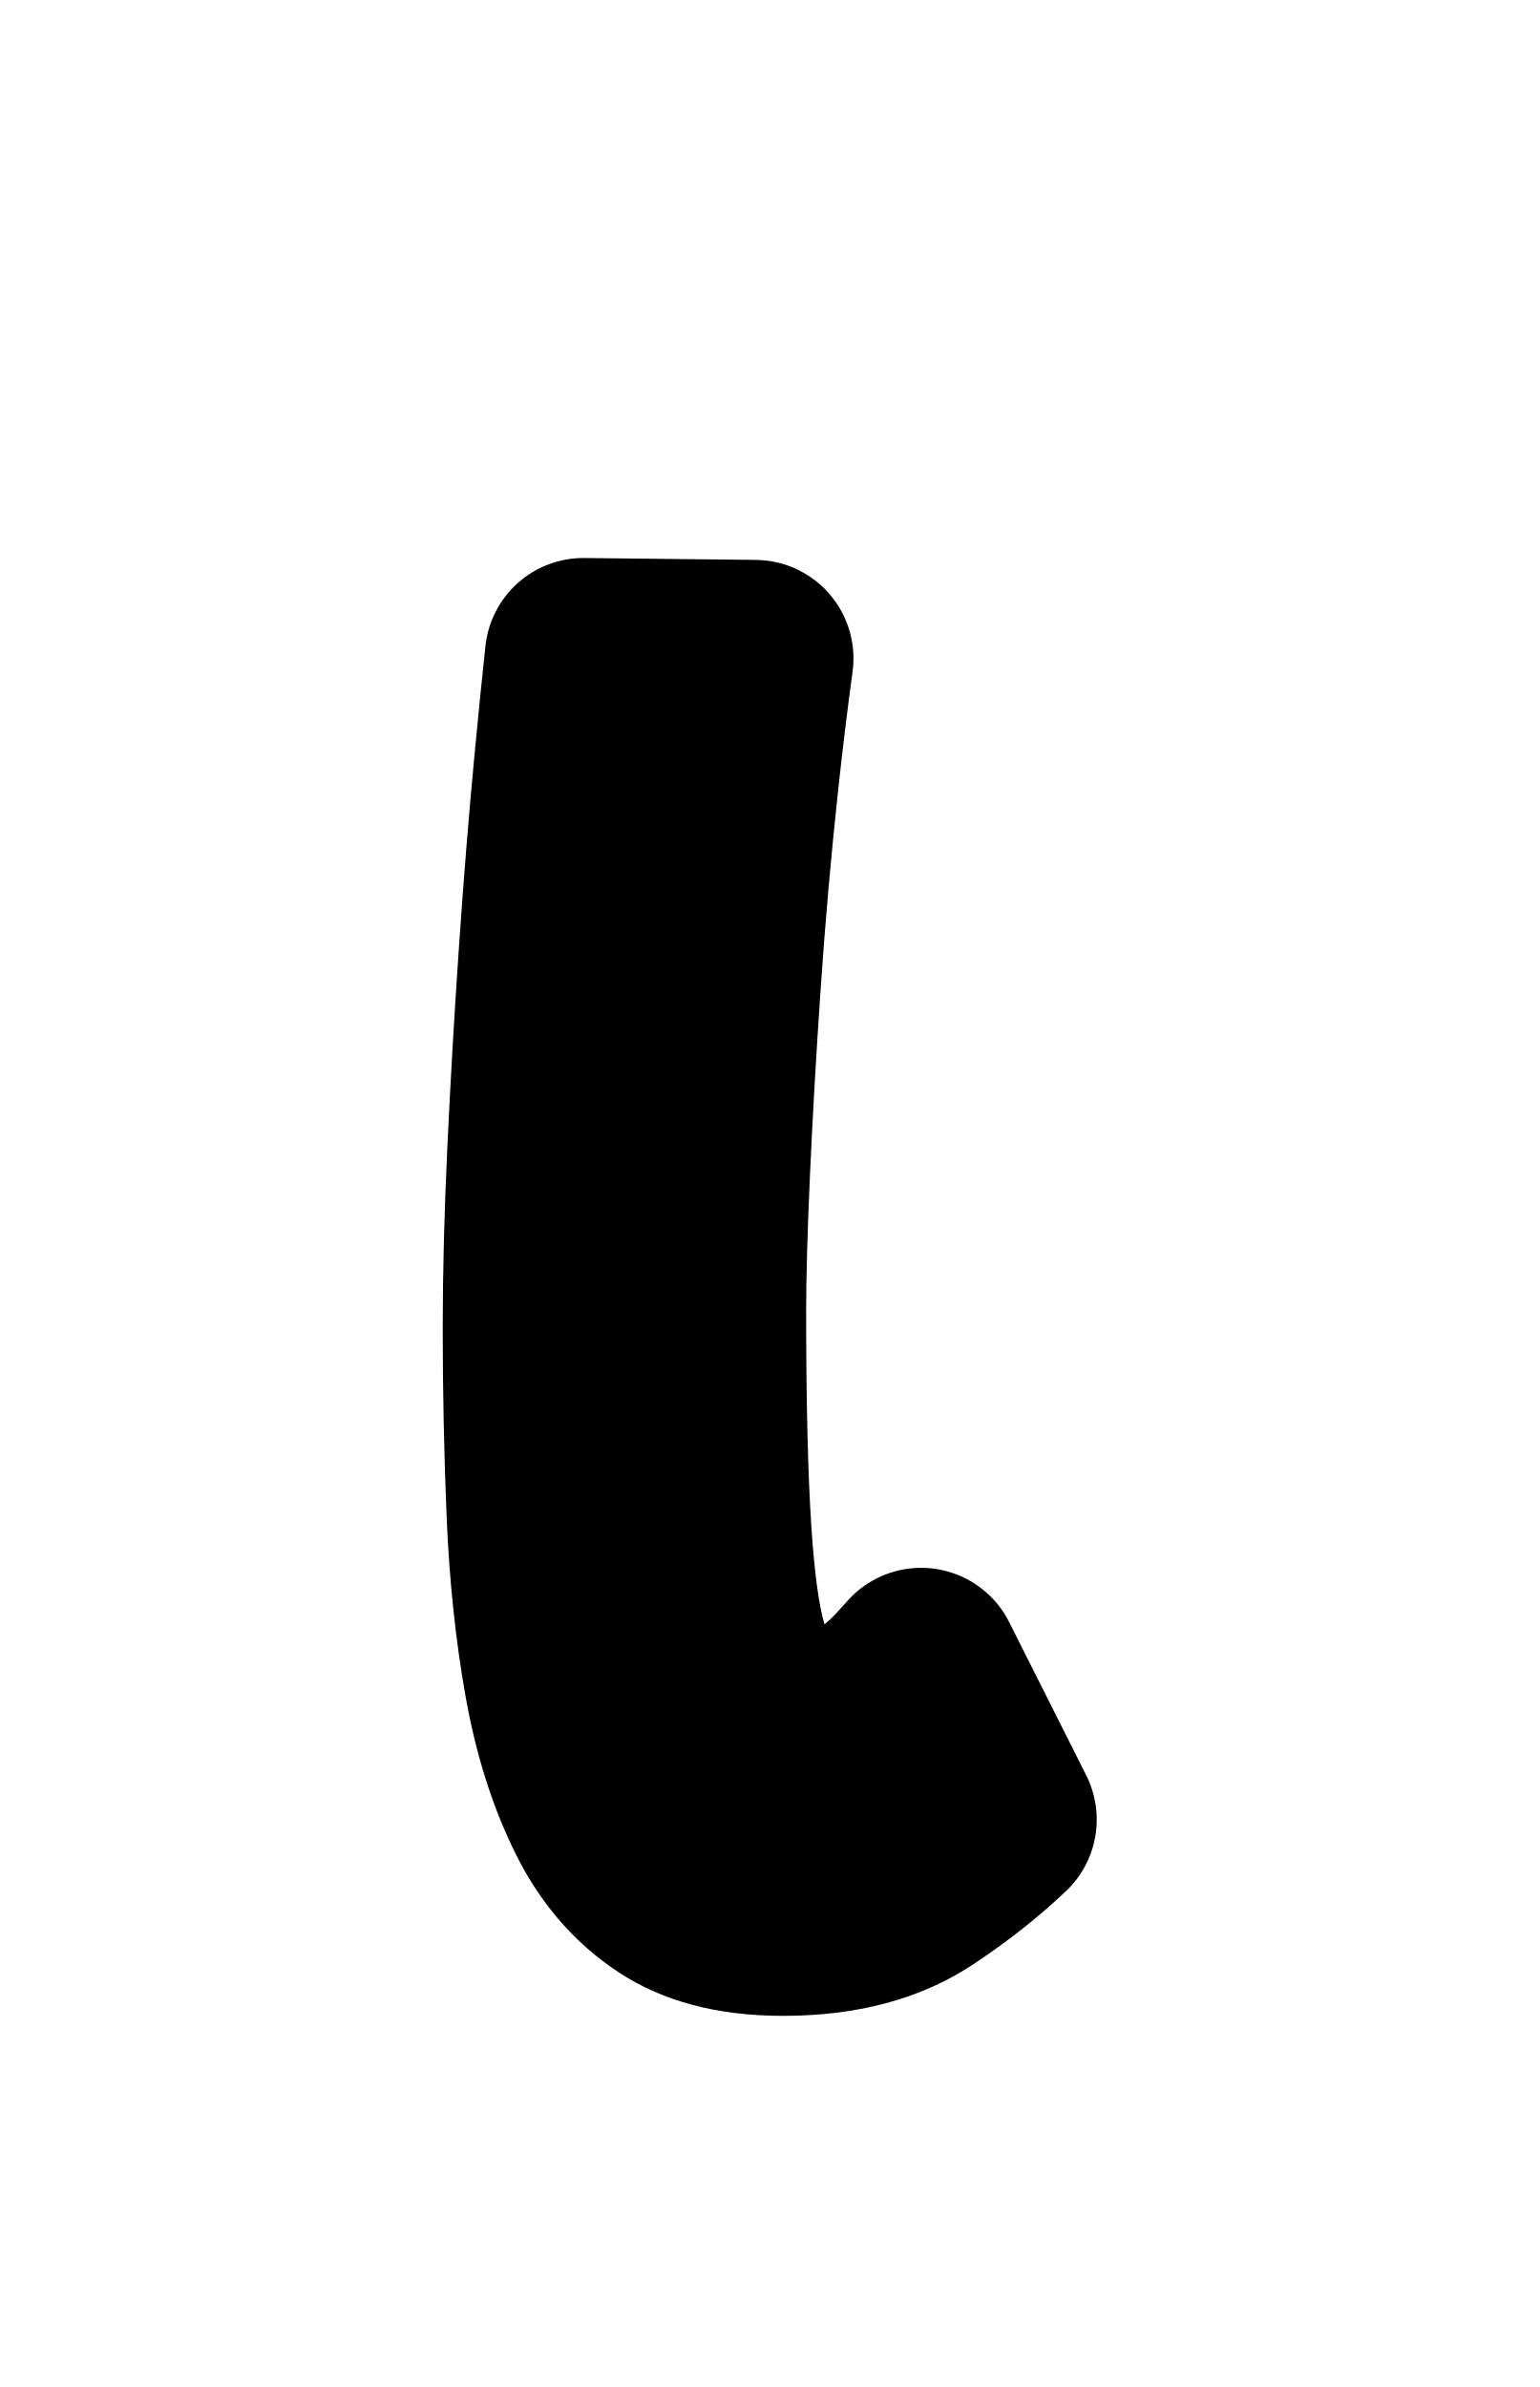
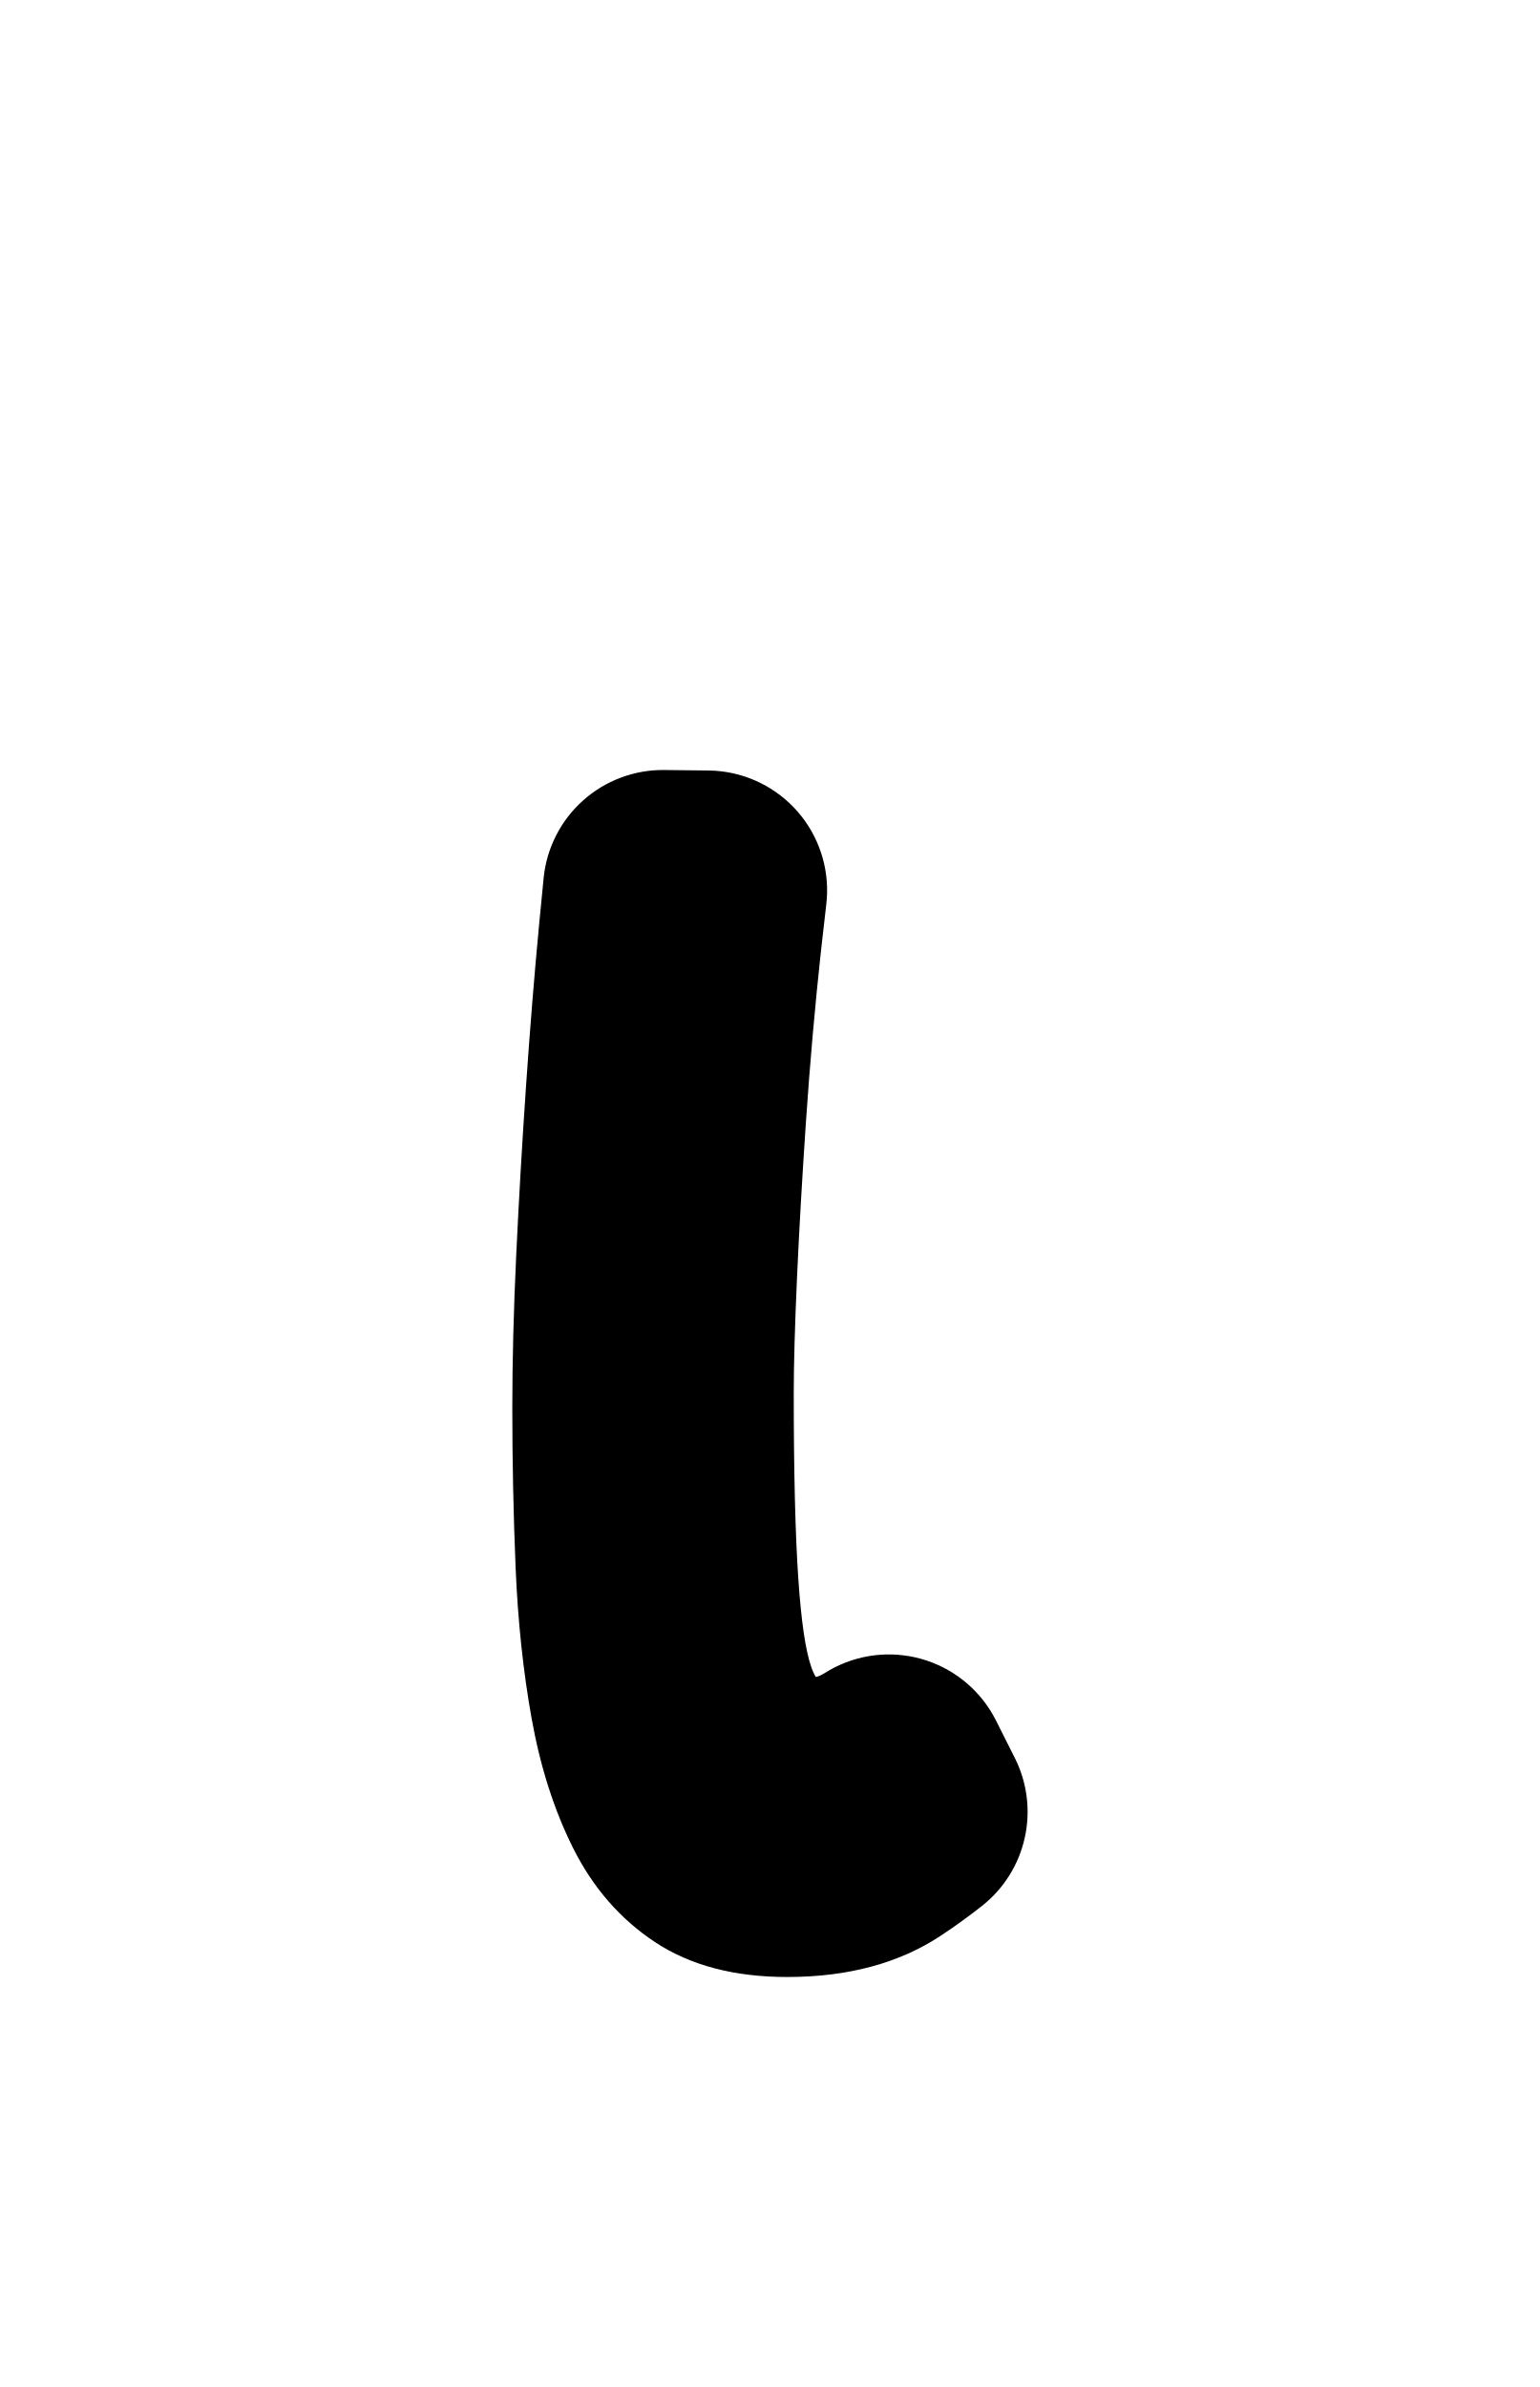
<svg xmlns="http://www.w3.org/2000/svg" viewBox="0 0 1000 1550">
  <g transform="translate(0 1200) scale(1 -1)">
-     <path d="M508.5 -109.0Q581.539 -109.0 632.074 -75.506Q665.446 -53.387 692.221 -28.019Q699.709 -20.924 704.589 -11.836Q709.468 -2.749 711.246 7.412Q713.023 17.573 711.518 27.777Q710.013 37.982 705.378 47.197L655.341 146.683Q649.62 158.056 639.984 166.375Q630.347 174.693 618.26 178.69Q606.173 182.687 593.477 181.755Q580.781 180.822 569.408 175.102Q558.342 169.536 550.151 160.243Q546.854 156.502 543.534 152.933Q539.164 148.235 535.403 145.251Q529.914 163.711 526.932 208.015Q523.5 259.009 523.5 349.0Q523.5 381.331 525.97 436.662Q528.454 492.311 532.931 557.959Q537.39 623.36 544.325 687.263Q548.777 728.288 553.632 763.751Q555.359 776.364 552.127 788.677Q548.896 800.991 541.198 811.13Q533.501 821.27 522.509 827.692Q511.517 834.114 498.904 835.841Q494.936 836.384 490.931 836.428L379.584 837.658Q367.651 837.79 356.473 833.613Q345.295 829.436 336.373 821.511Q327.452 813.586 321.986 802.978Q316.519 792.371 315.243 780.506Q311.798 748.469 308.134 709.832Q302.597 651.445 298.071 585.556Q293.549 519.736 290.533 455.916Q287.5 391.708 287.5 338.0Q287.5 276.38 290.026 215.261Q292.61 152.719 302.471 97.707Q312.733 40.451 335.167 -4.416Q359.254 -52.589 401.44 -80.516Q444.47 -109.0 508.5 -109.0Z" />
+     <path d="M511.221 -83.768Q570.473 -83.768 611.108 -56.836Q625.161 -47.522 637.788 -37.523Q648.32 -29.184 655.447 -17.798Q662.575 -6.411 665.474 6.706Q668.373 19.823 666.708 33.153Q665.044 46.483 659.008 58.484L646.765 82.826Q643.32 89.676 638.604 95.722Q633.889 101.767 628.085 106.777Q622.281 111.787 615.611 115.568Q608.942 119.349 601.662 121.757Q594.383 124.164 586.774 125.105Q579.165 126.046 571.518 125.484Q563.872 124.923 556.482 122.88Q549.092 120.838 542.242 117.393Q538.761 115.642 535.472 113.552Q532.333 111.558 529.842 111.033Q528.36 113.149 526.776 117.688Q521.183 133.723 518.375 175.442Q515.452 218.874 515.452 295.304Q515.452 322.85 517.55 369.857Q519.657 417.042 523.451 472.69Q527.235 528.197 533.122 582.437Q534.806 597.956 536.56 612.549Q537.474 620.161 536.886 627.806Q536.299 635.45 534.231 642.833Q532.163 650.216 528.694 657.054Q525.226 663.891 520.49 669.921Q515.754 675.95 509.933 680.94Q504.111 685.93 497.429 689.688Q490.746 693.446 483.458 695.829Q476.171 698.211 468.558 699.126Q464.359 699.63 460.13 699.677L431.357 699.995Q416.743 700.157 403.065 695.006Q389.387 689.856 378.509 680.096Q367.631 670.335 361.034 657.294Q354.436 644.253 353.019 629.706L350.125 600.025Q345.431 550.527 341.609 494.885Q337.789 439.282 335.242 385.371Q332.684 331.242 332.684 285.997Q332.684 234.032 334.814 182.492Q336.977 130.148 345.219 84.167Q353.688 36.921 372.124 0.047Q391.493 -38.691 425.304 -61.072Q459.589 -83.768 511.221 -83.768Z" />
  </g>
</svg>
